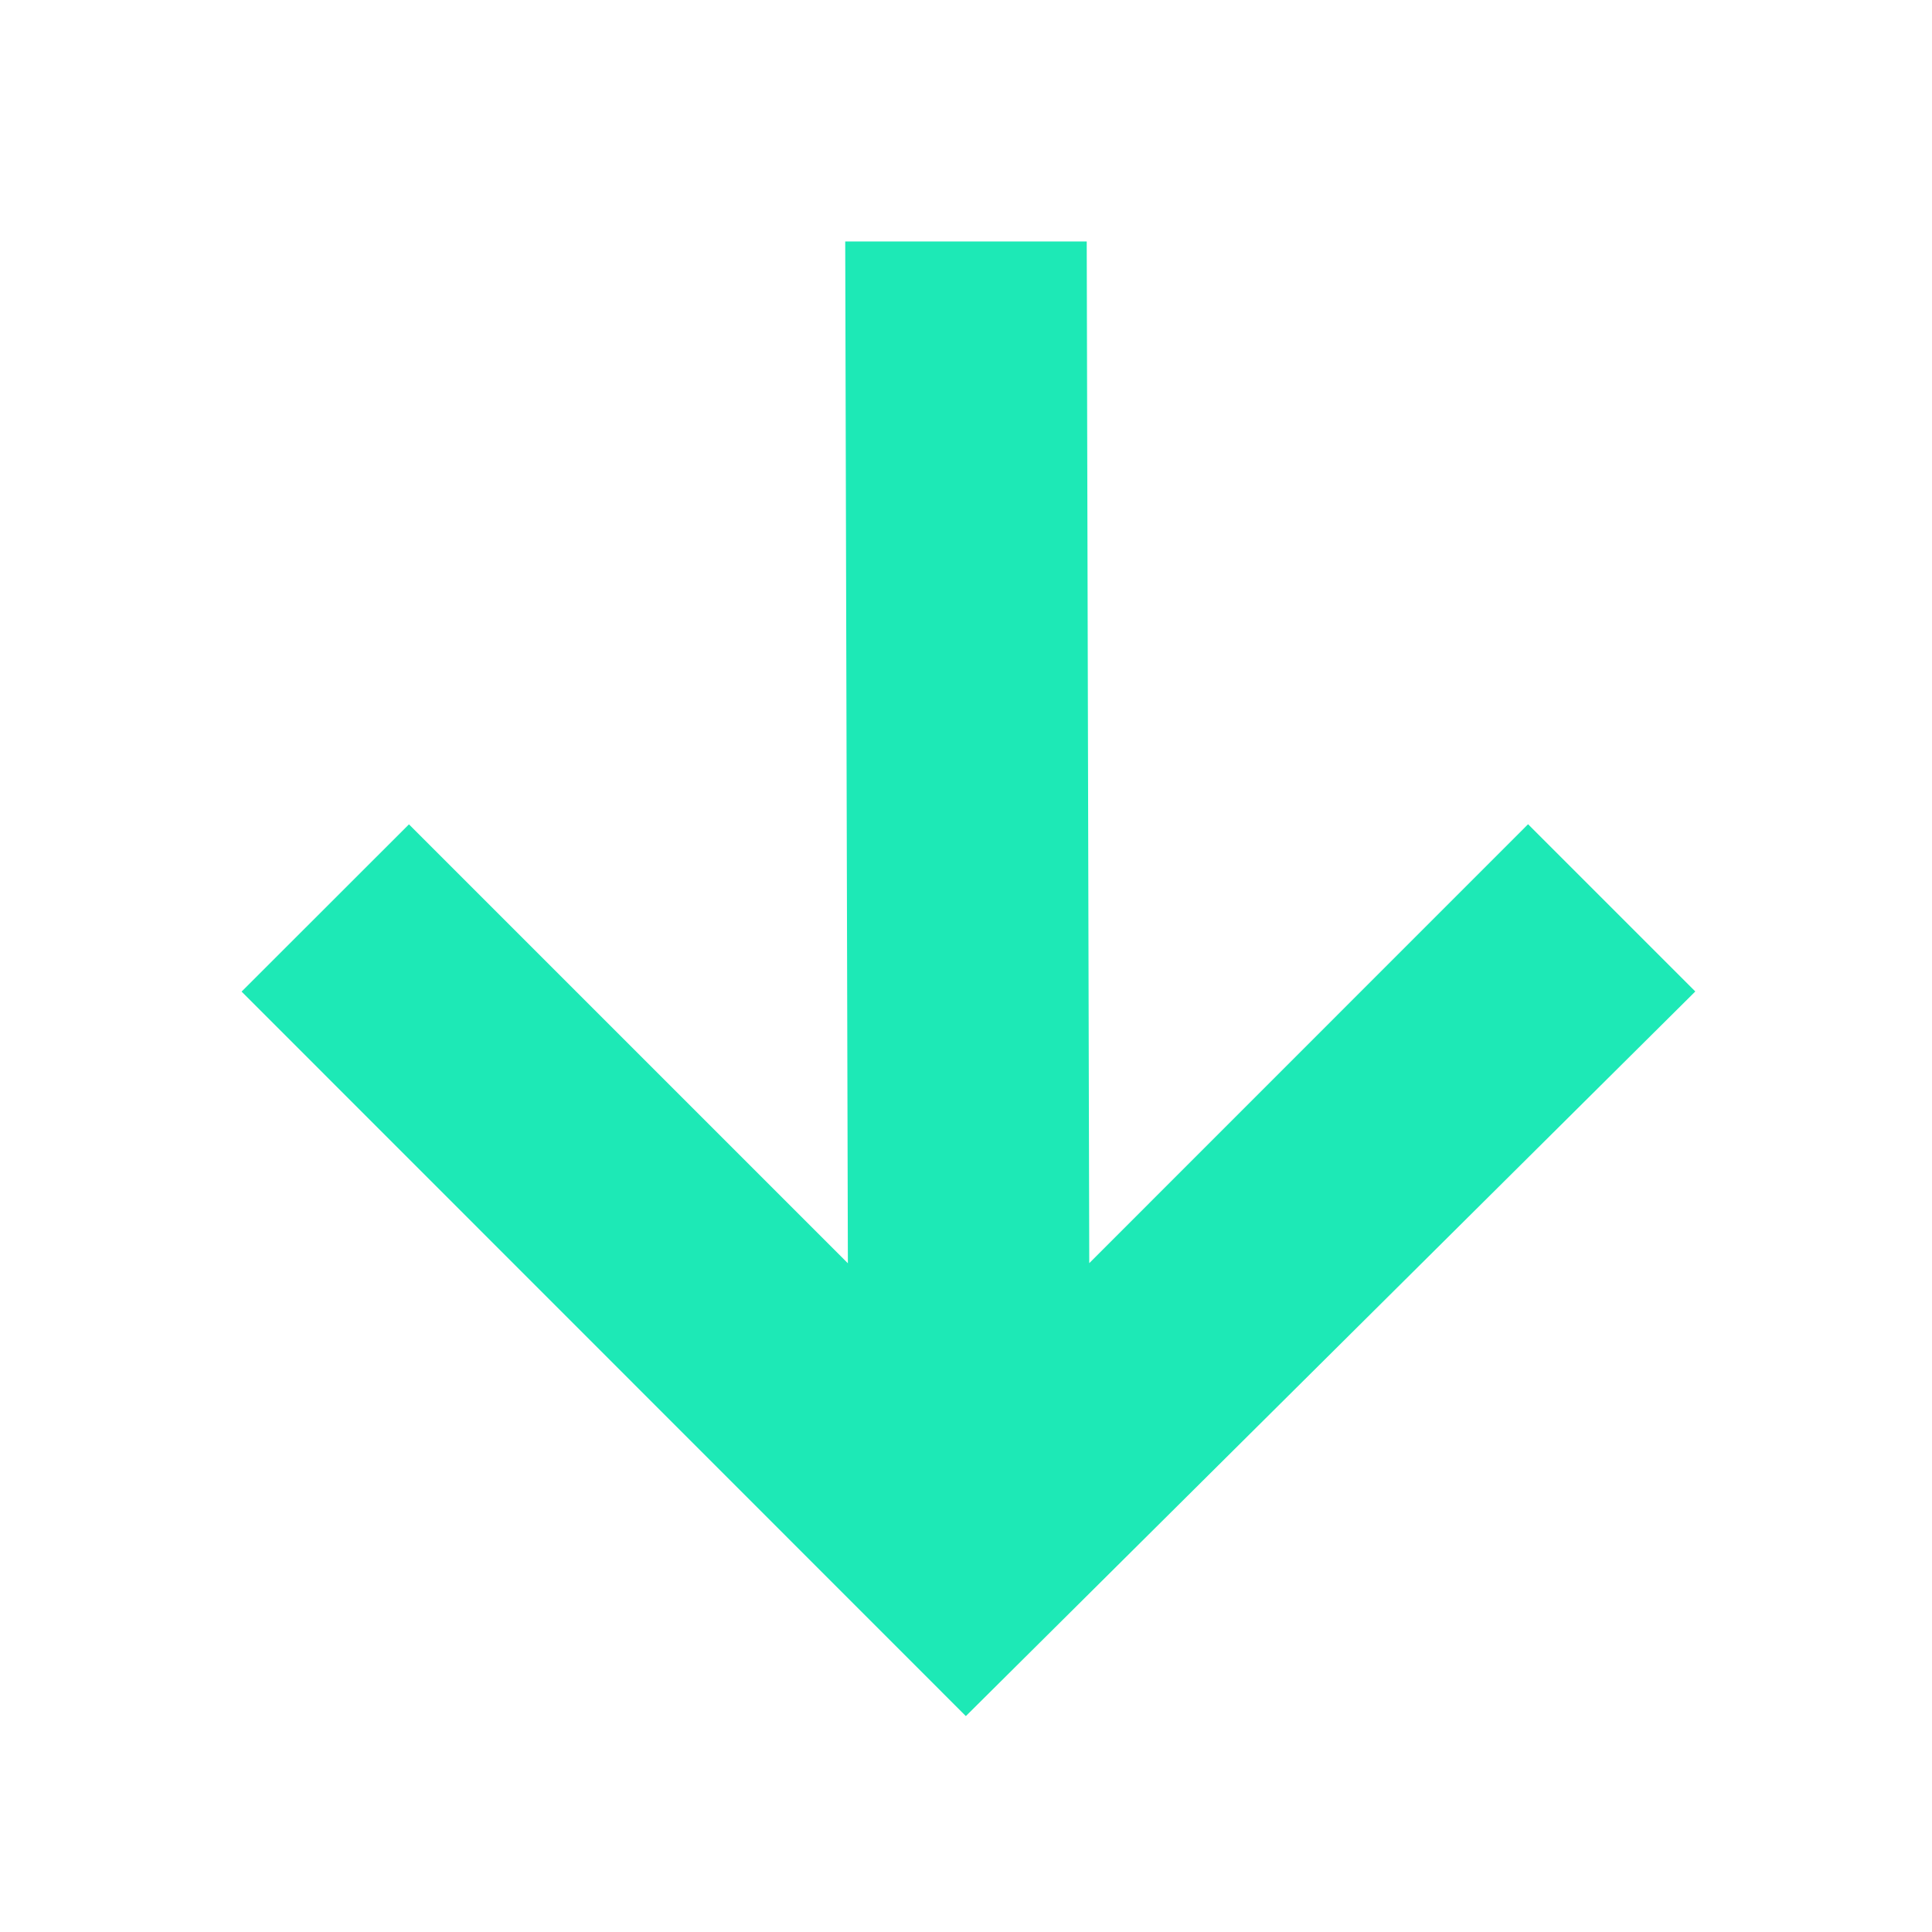
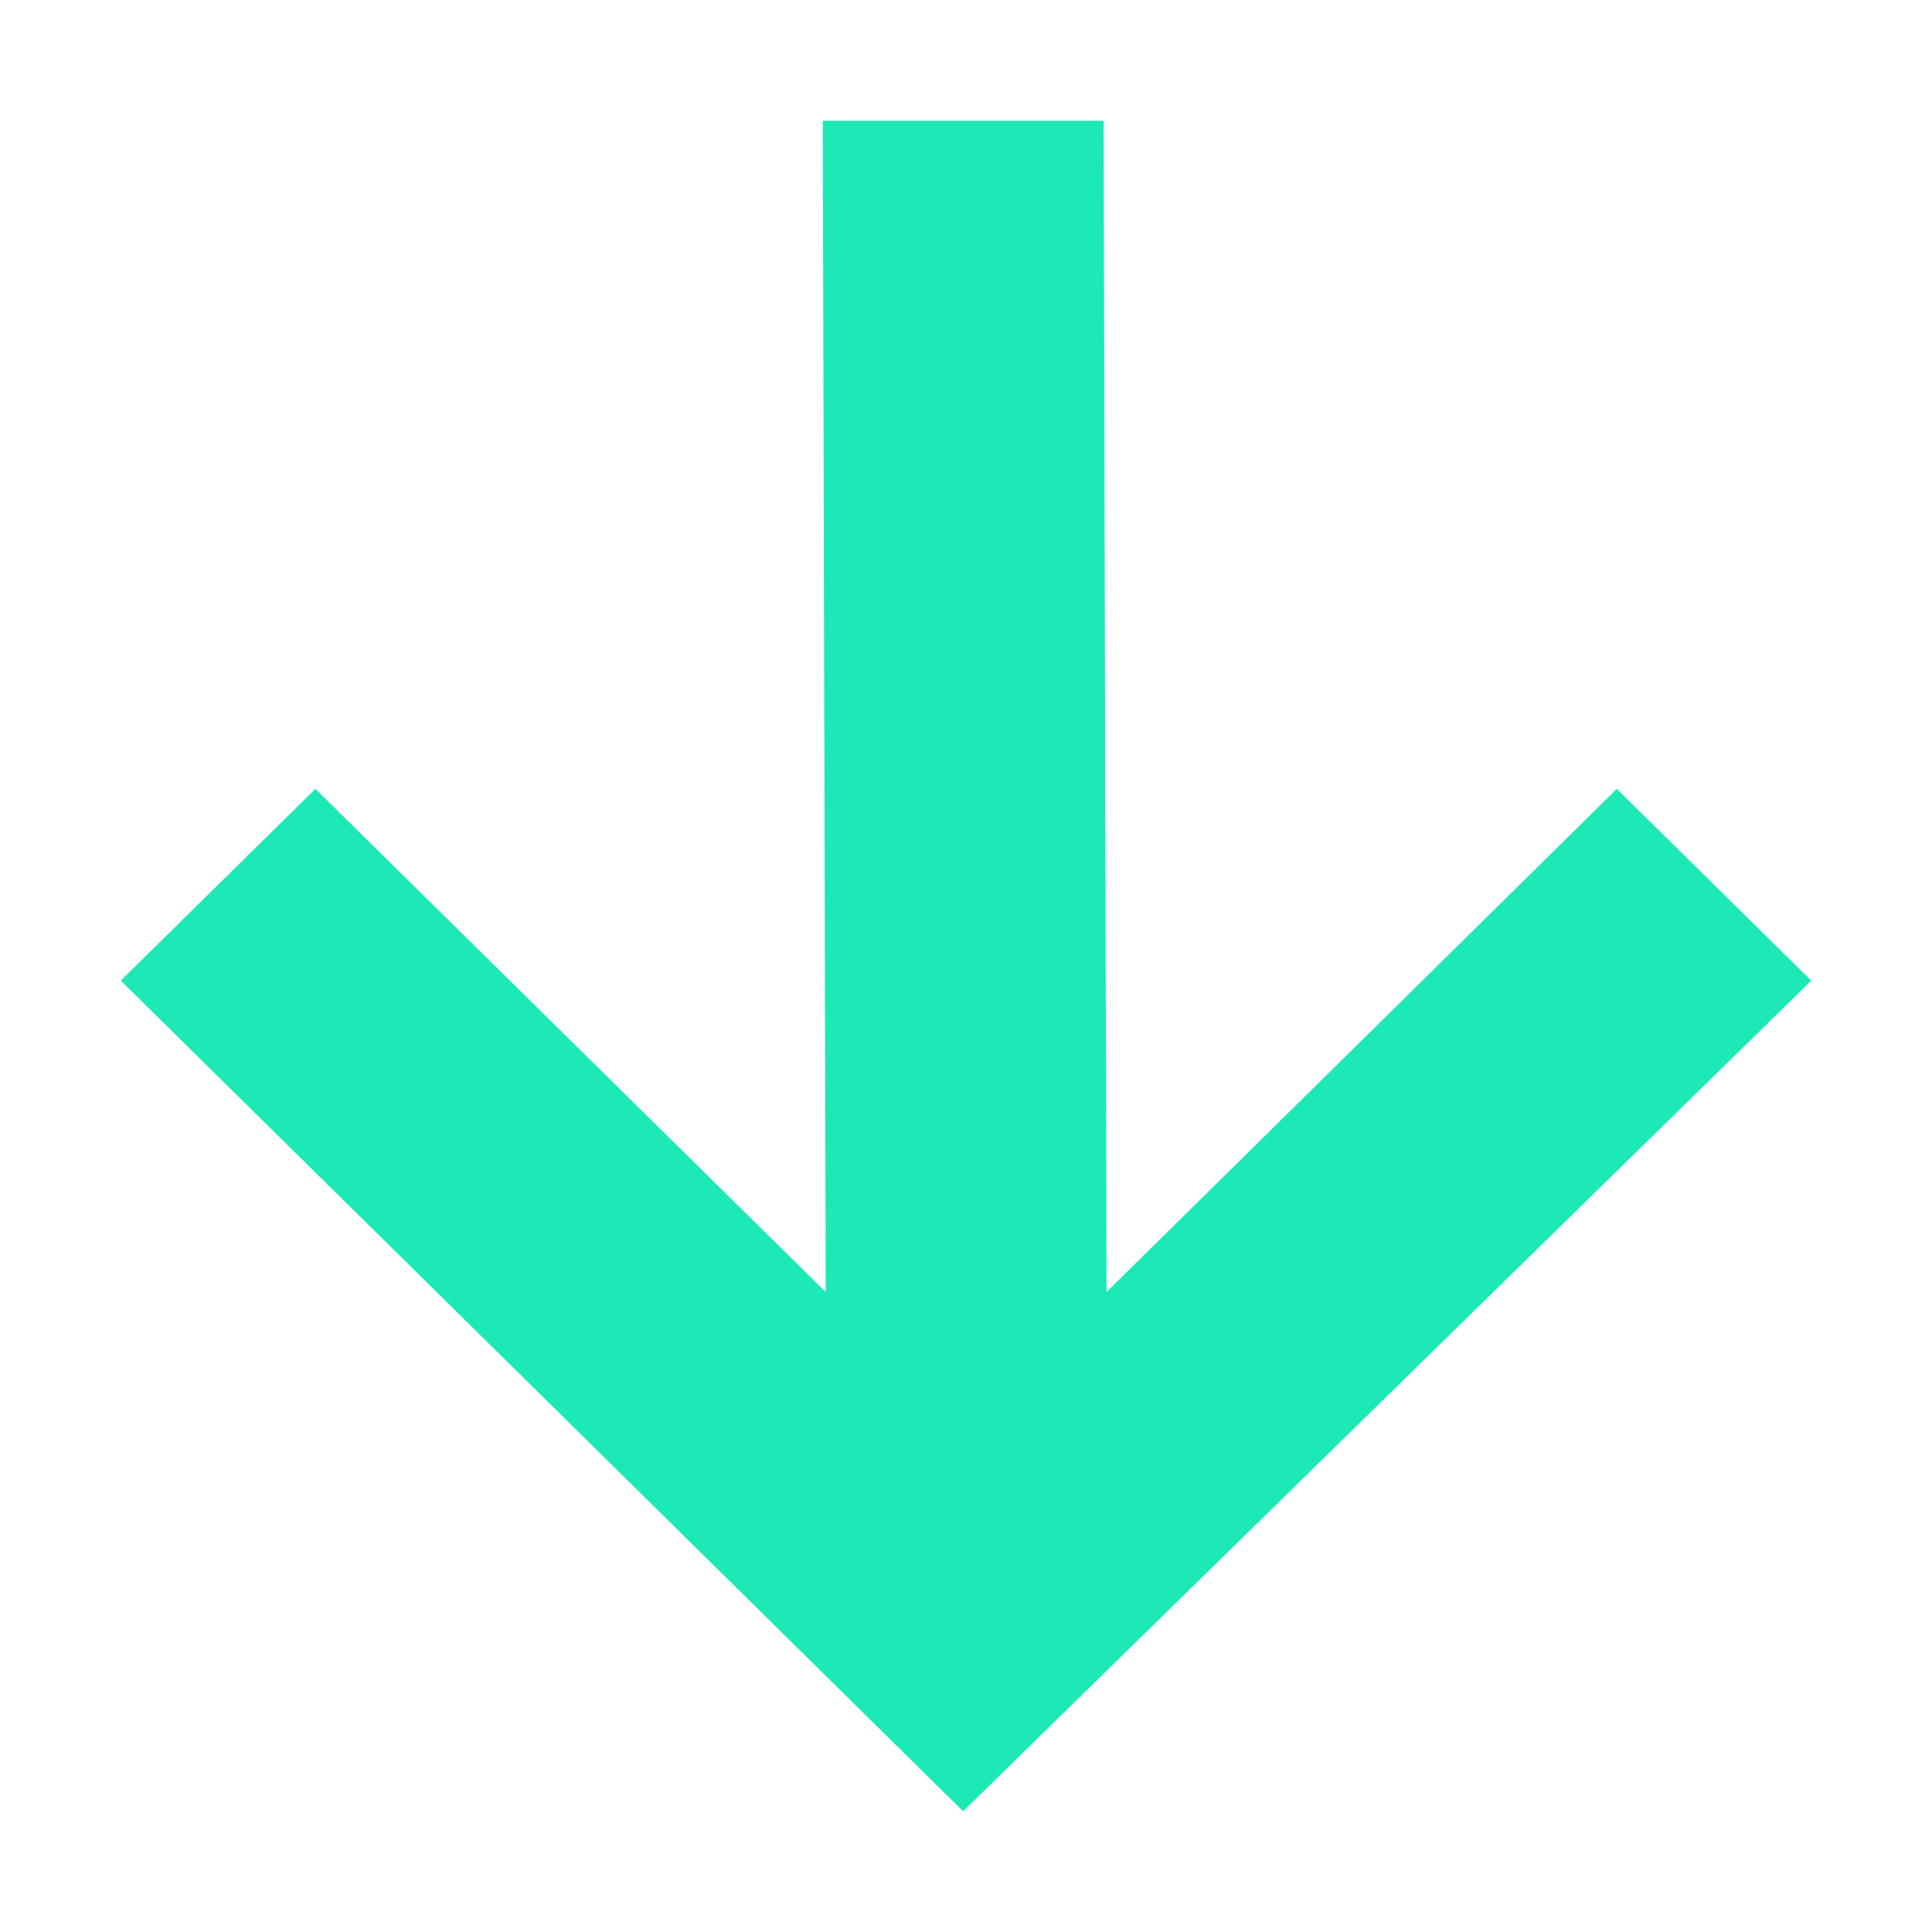
- <svg xmlns="http://www.w3.org/2000/svg" xmlns:ns1="http://www.openswatchbook.org/uri/2009/osb" height="16" version="1.1" width="16" enable-background="new" id="svg2">
+ <svg xmlns="http://www.w3.org/2000/svg" xmlns:ns1="http://www.openswatchbook.org/uri/2009/osb" height="32" version="1.1" width="32" id="svg2" style="enable-background:new">
  <defs id="defs7386">
    <linearGradient id="linearGradient5606" ns1:paint="solid">
      <stop id="stop5608" />
    </linearGradient>
  </defs>
-   <g id="layer12" transform="translate(-361.0002,-29.00002)">
-     <path d="m 363.001,37.212 1.386,-1.385 3.635,3.635 L 368,31 l 2,0 0.021,8.461 3.634,-3.635 1.385,1.385 -6.041,6.001 z" id="path5873" fill="#555555" style="fill:#1de9b6;fill-opacity:1" />
+   <g id="layer12" transform="translate(-361.0002,-13.00002)">
+     <path d="m 363.001,29.242 3.223,-3.176 8.453,8.334 -0.049,-19.4 4.651,0 0.049,19.4 8.452,-8.334 3.221,3.176 -14.048,13.759 z" id="path5873" style="fill:#1de9b6;fill-opacity:1" />
  </g>
</svg>
